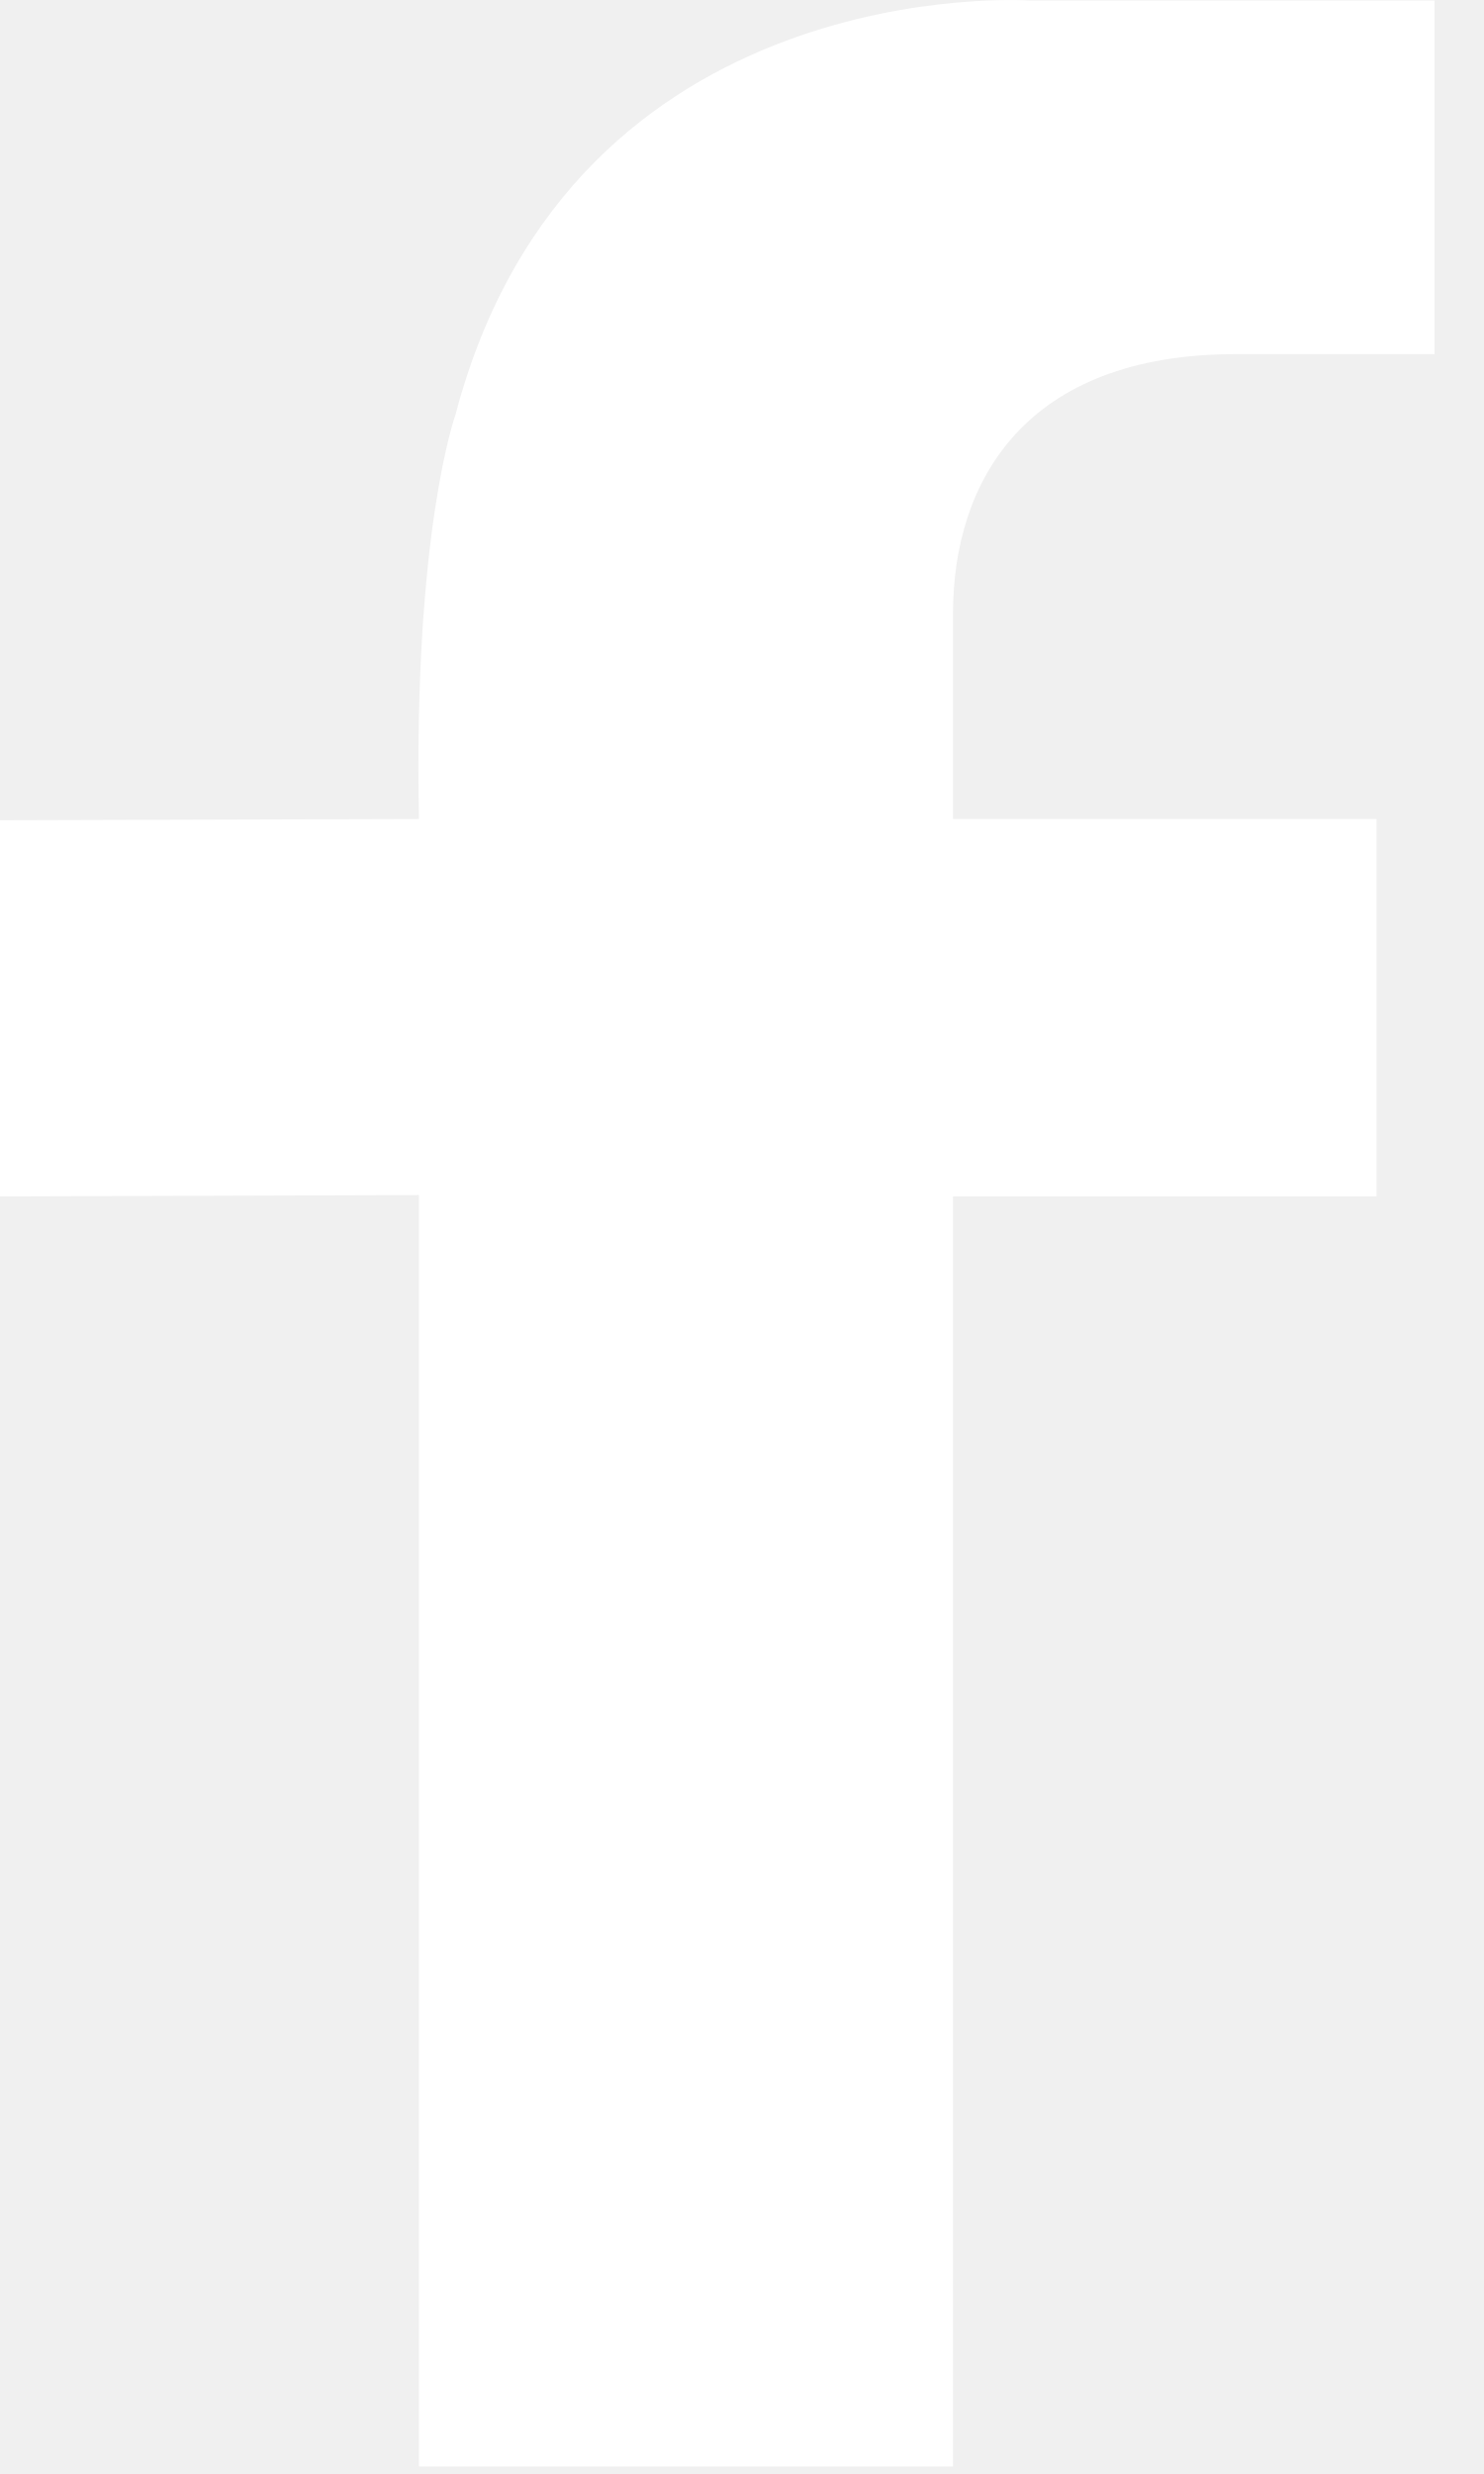
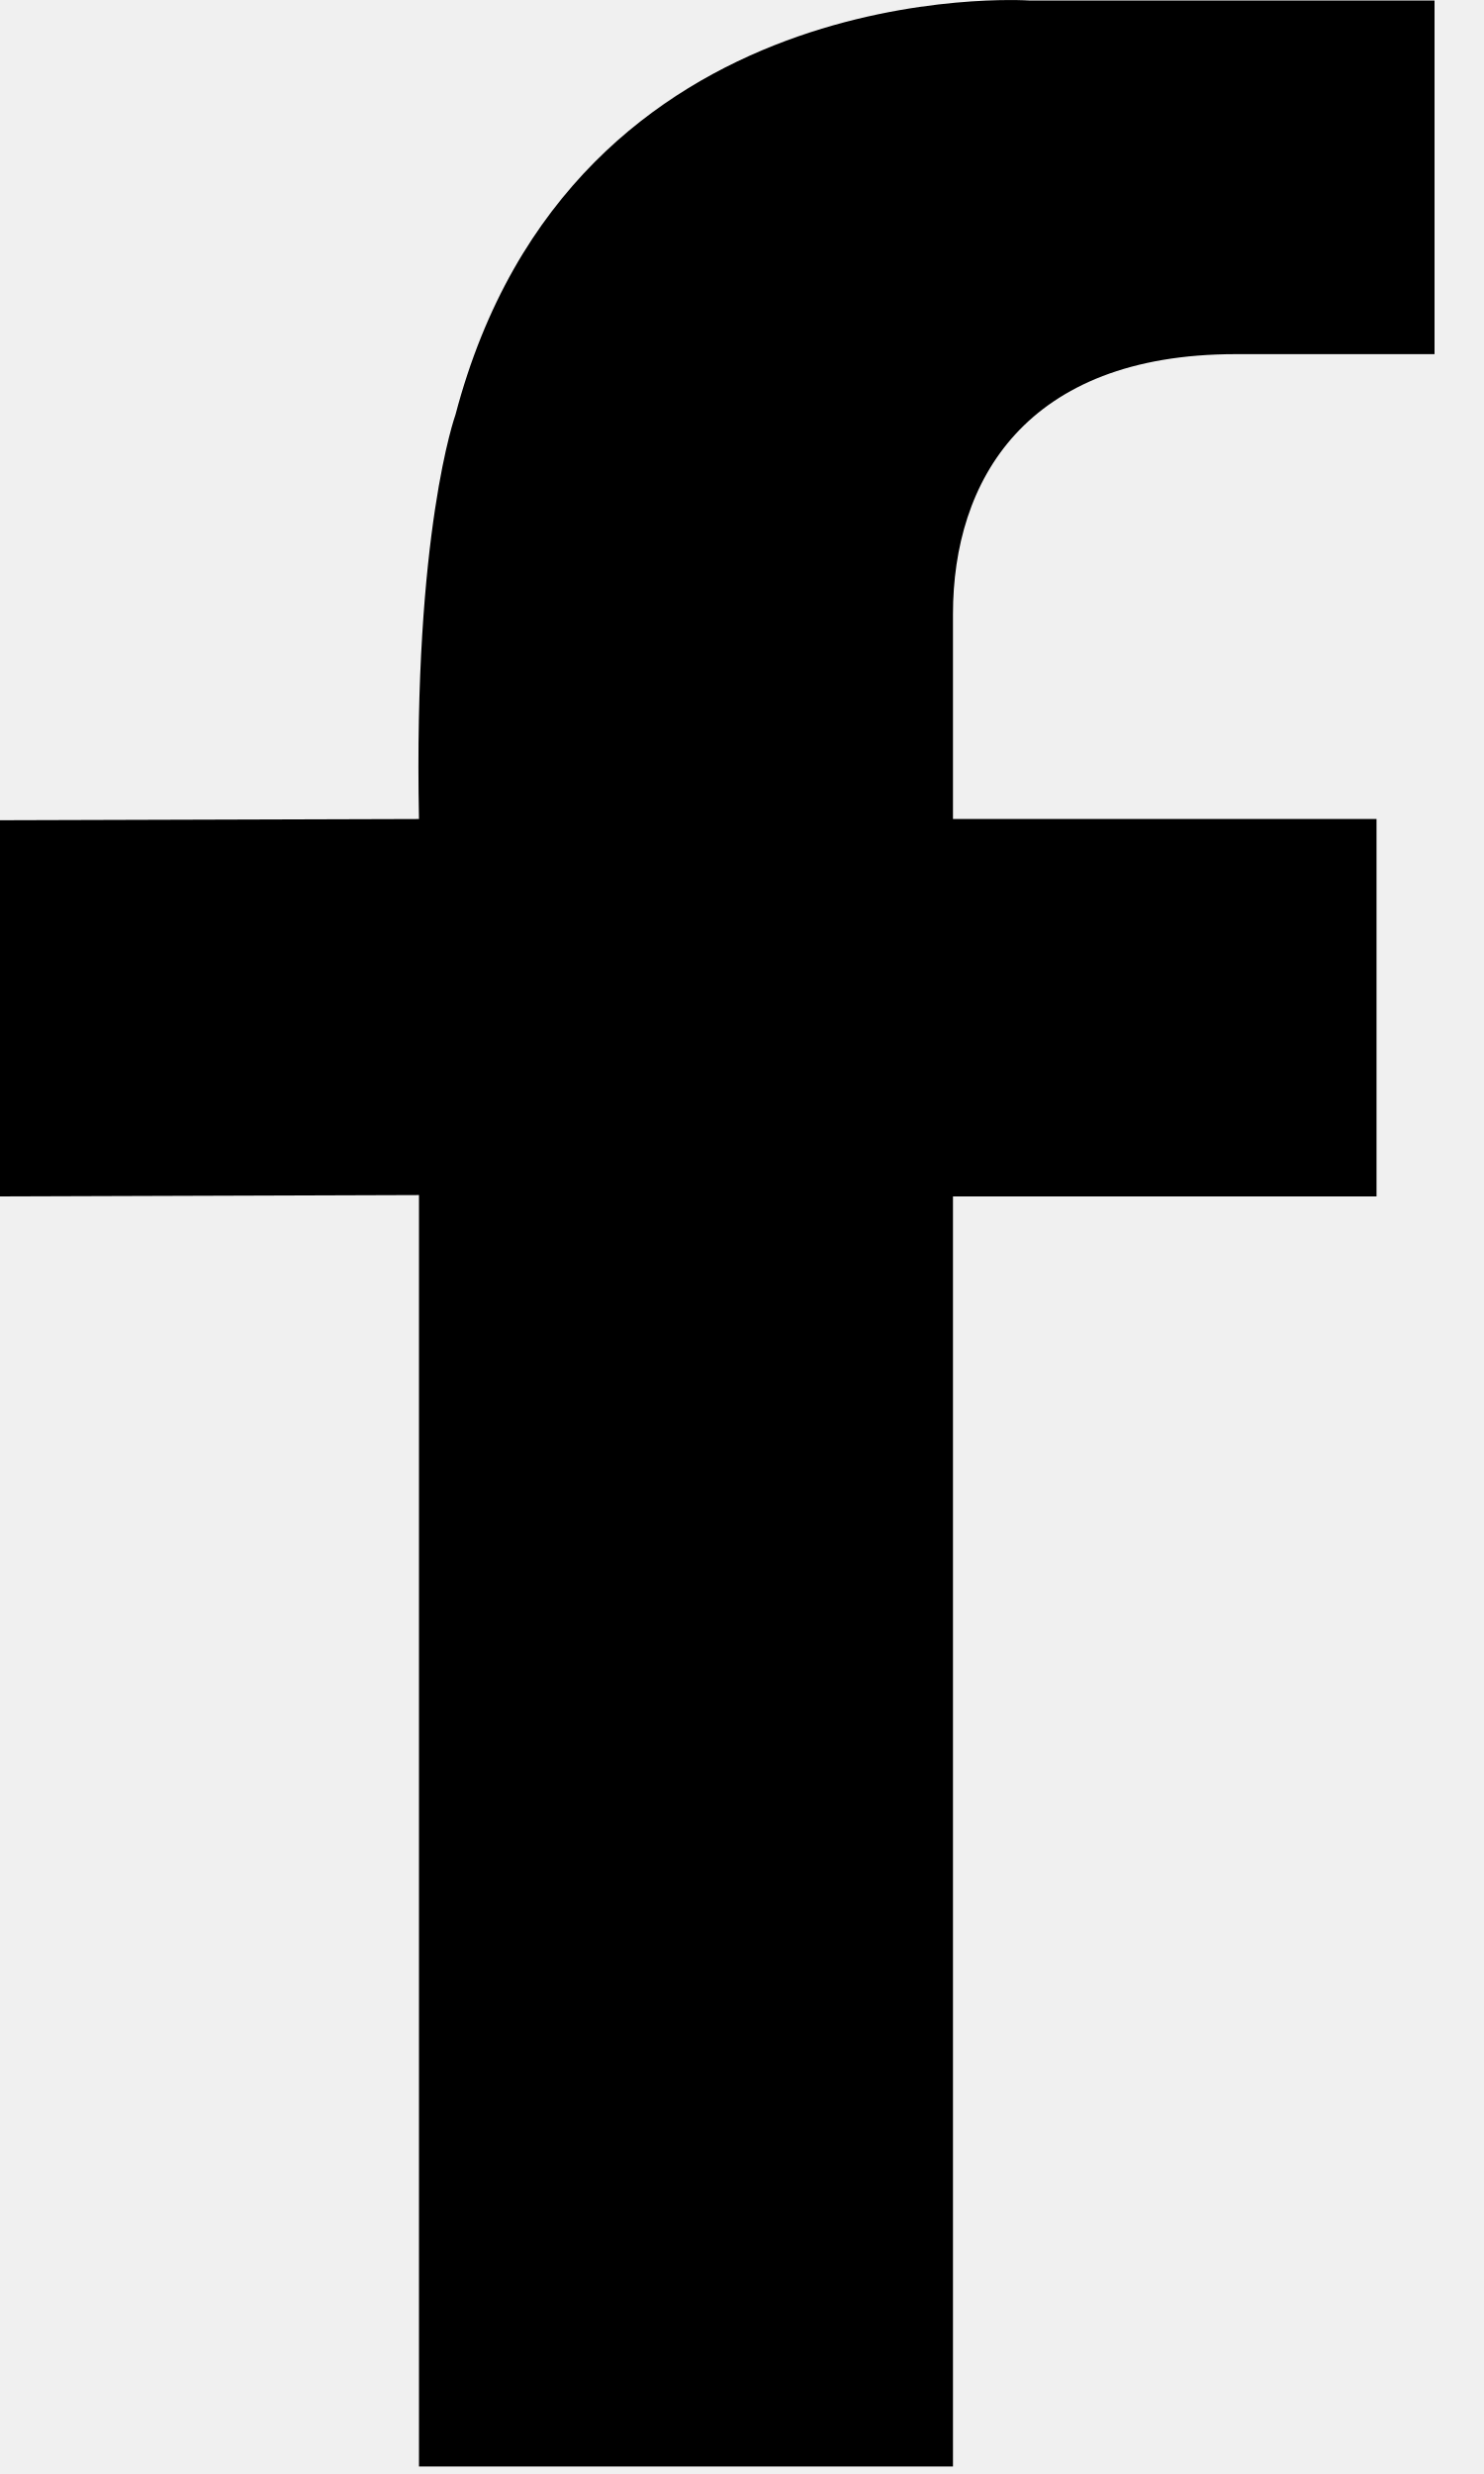
<svg xmlns="http://www.w3.org/2000/svg" width="12px" height="20px" viewBox="0 0 12 20" version="1.1">
  <g id="BandSite" stroke="none" stroke-width="1" fill="none" fill-rule="evenodd">
-     <g id="Icon/Facebook" fill="#FFFFFF">
+     <g id="Icon/Facebook" fill="#000000">
      <path d="M9.992,2.863 L11.6,2.863 L11.6,0.004 L8.319,0.004 C8.319,0.004 4.629,-0.244 3.683,3.353 C3.683,3.353 3.341,4.297 3.388,6.621 L1.97175609e-13,6.631 L1.97175609e-13,9.672 L3.388,9.661 L3.388,19.939 L7.706,19.939 L7.706,9.672 L11.131,9.672 L11.131,6.621 L7.706,6.621 L7.706,4.964 C7.706,3.89 8.289,2.863 9.992,2.863 Z" id="Path" />
    </g>
  </g>
</svg>
